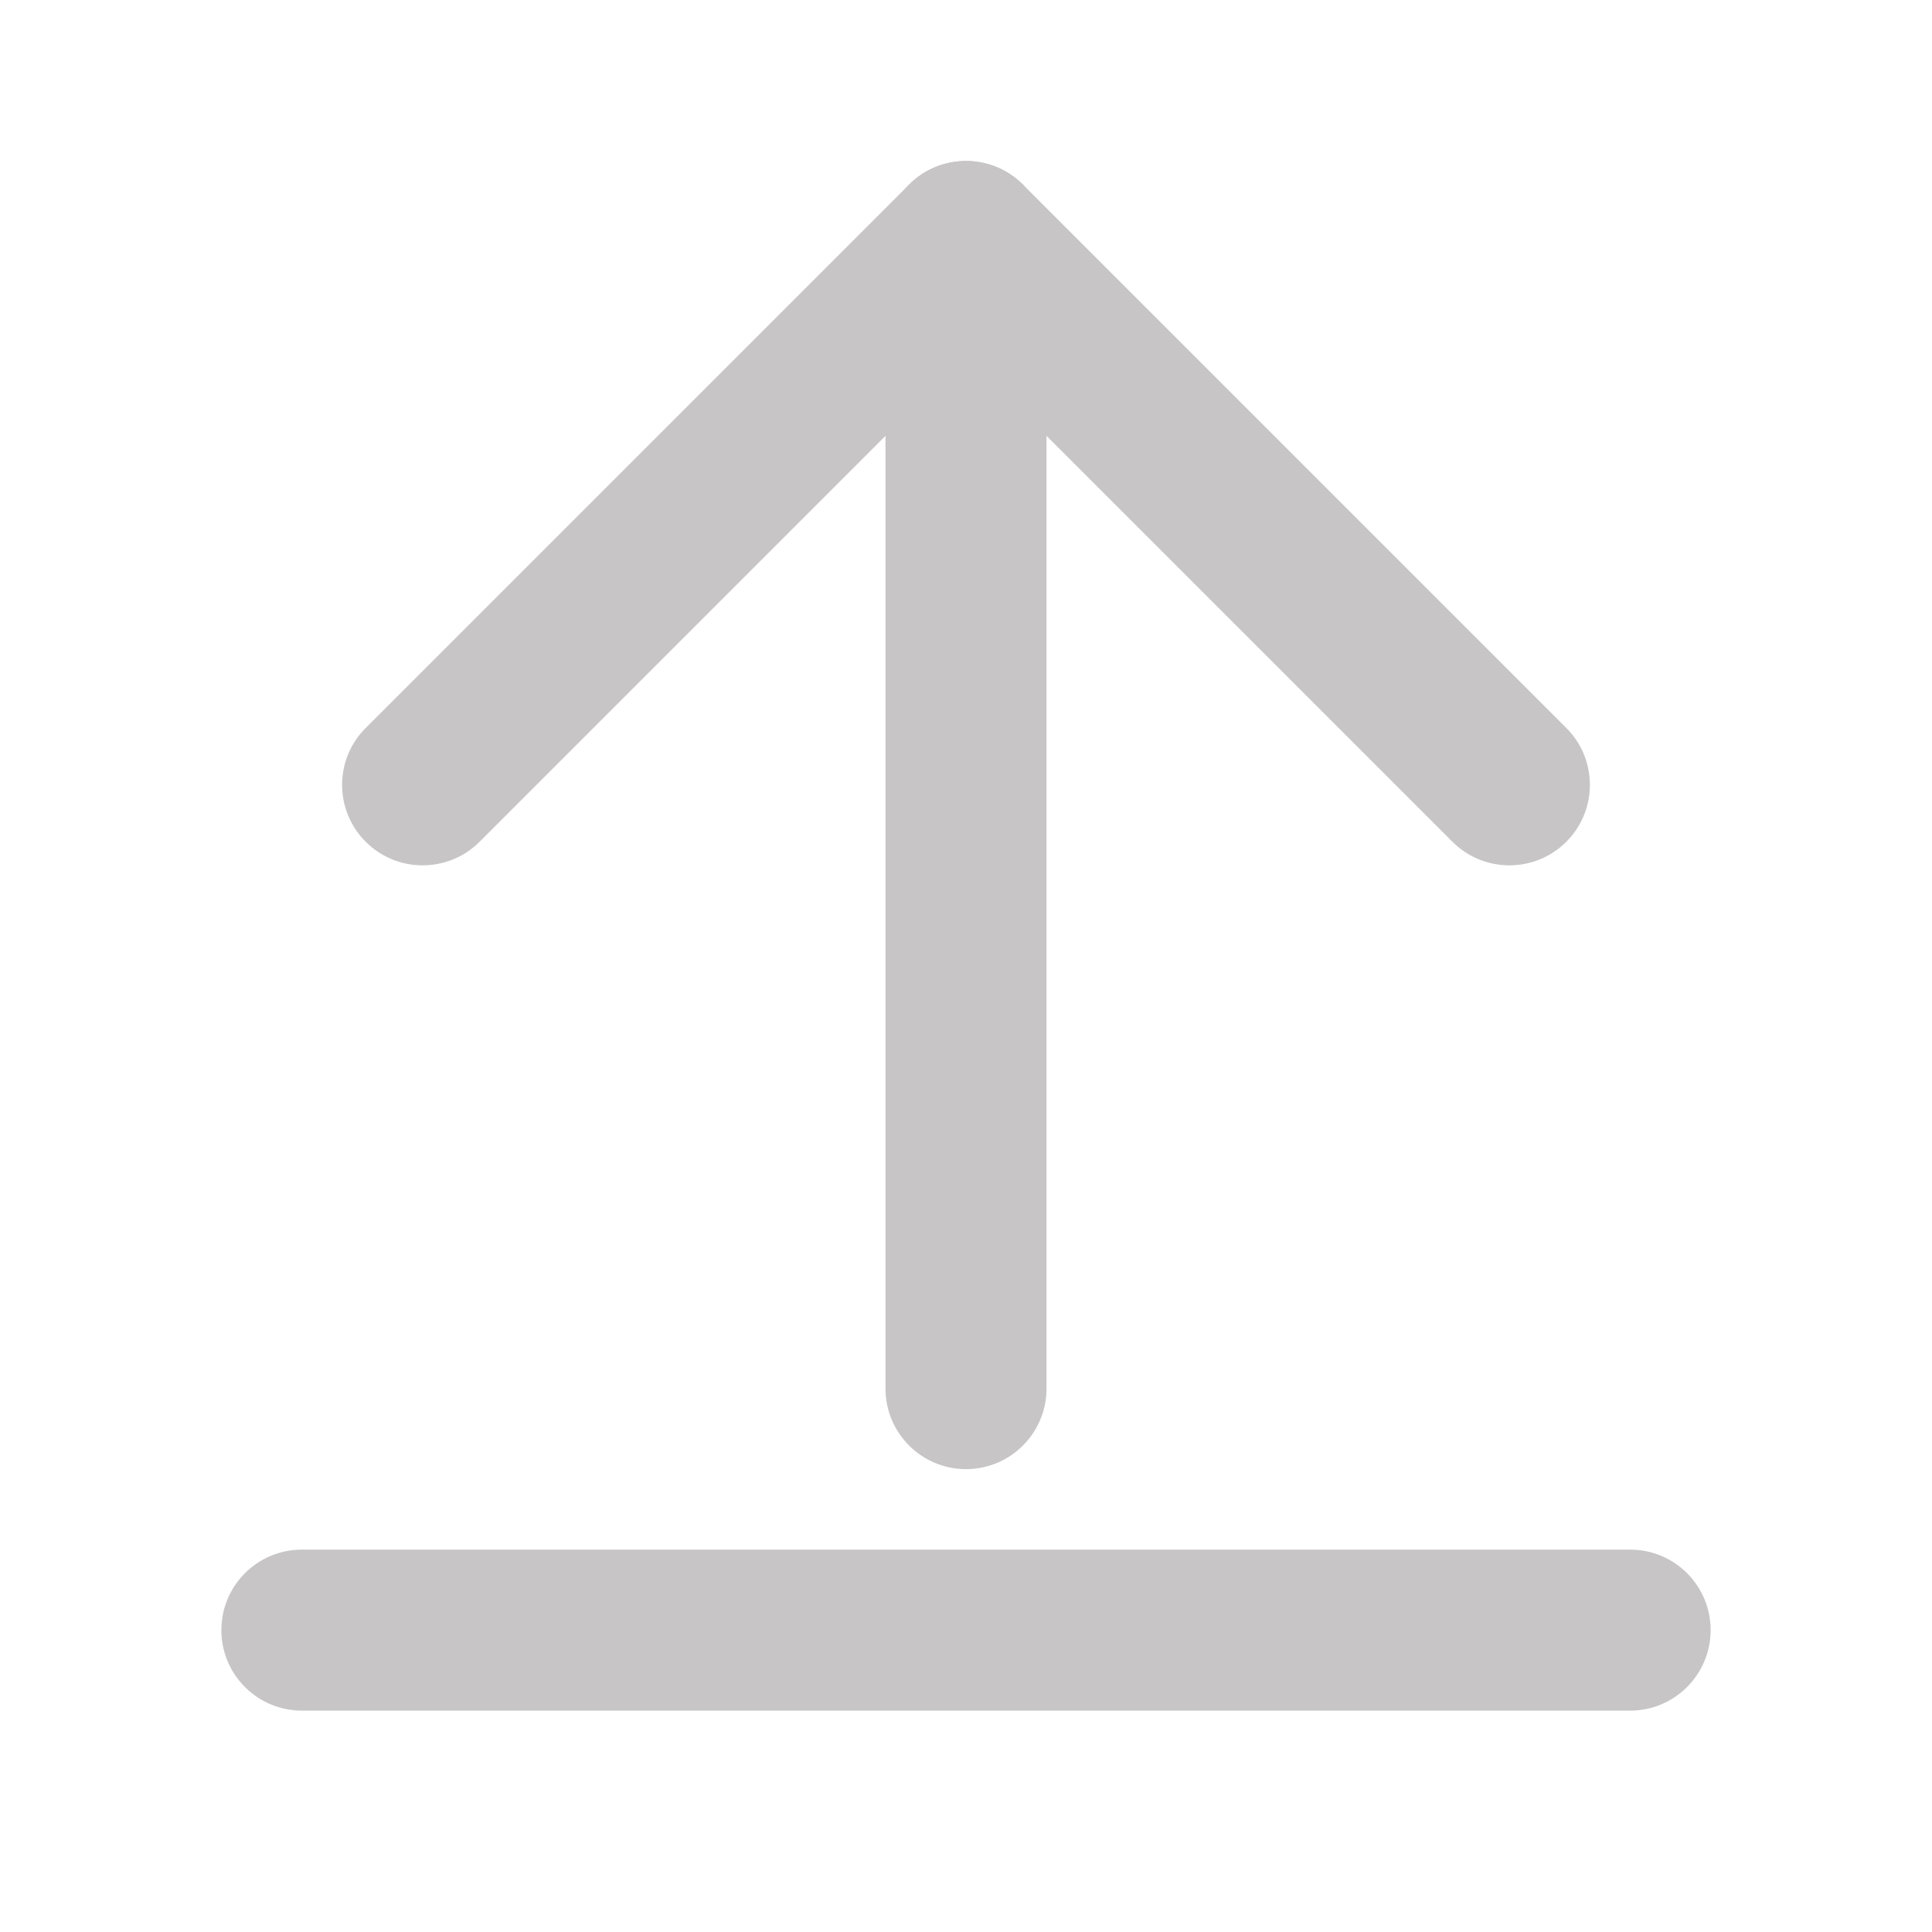
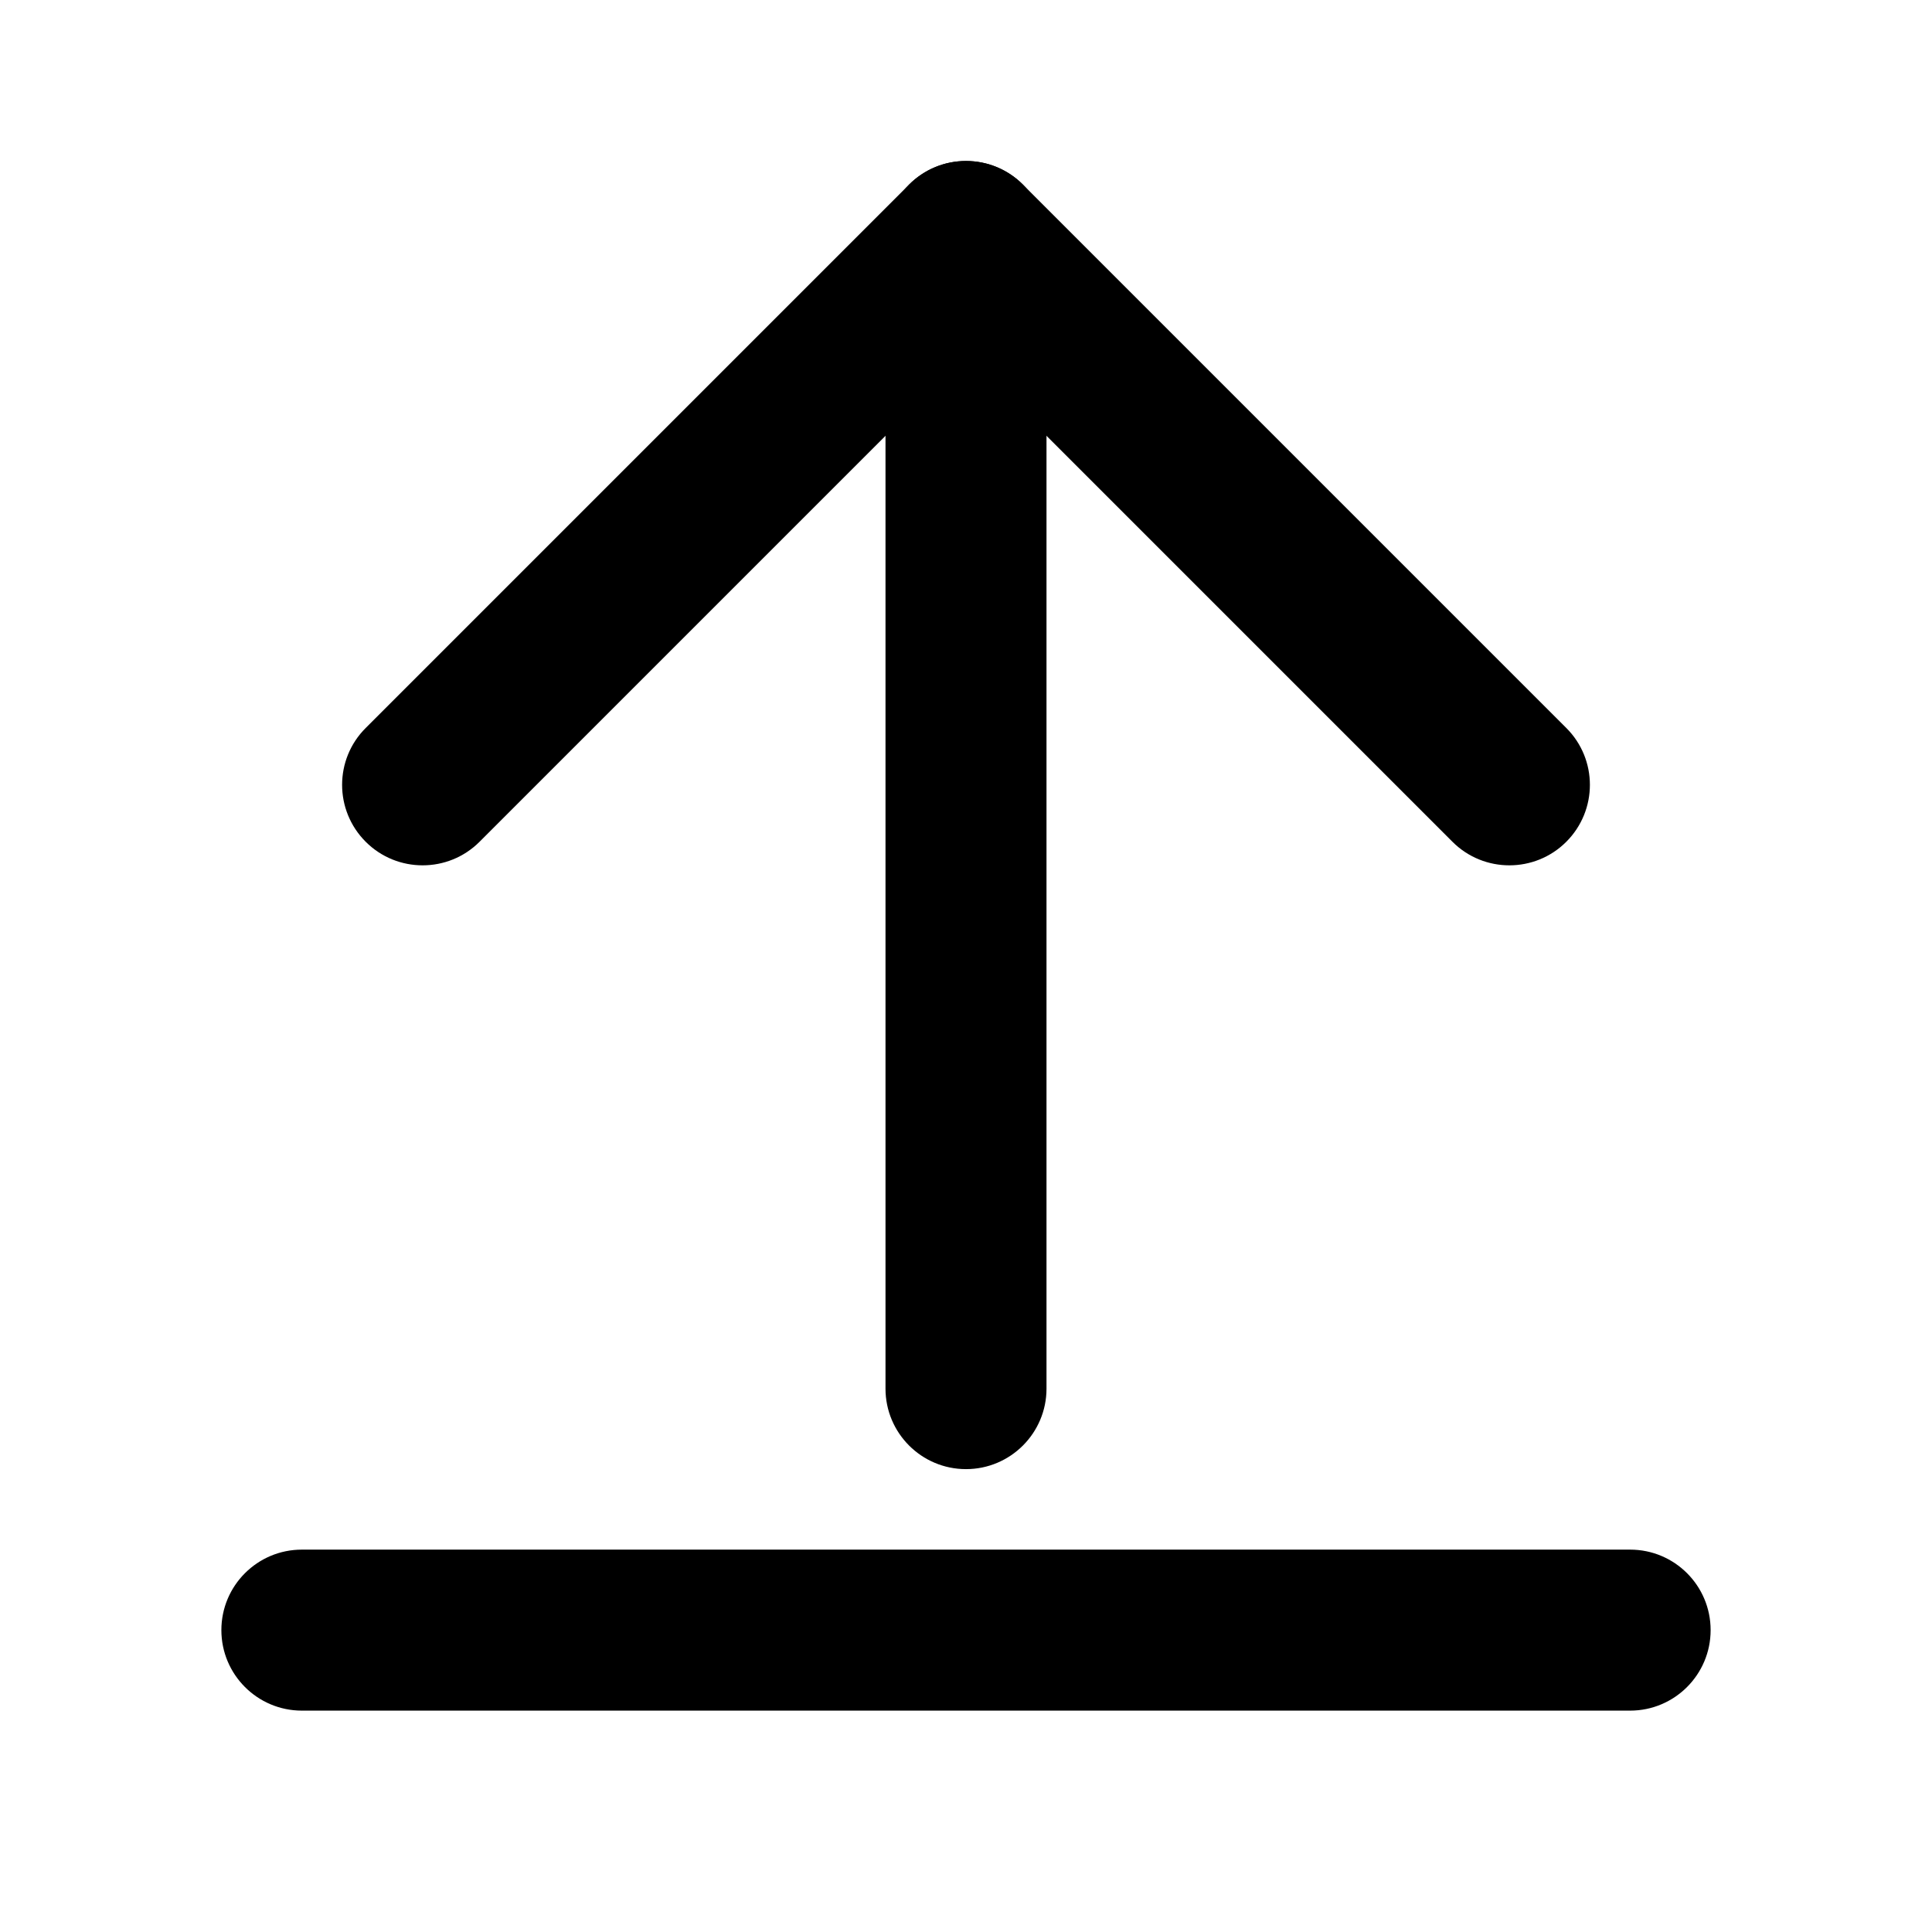
<svg xmlns="http://www.w3.org/2000/svg" width="24" height="24" viewBox="0 0 24 24" fill="none">
-   <path fill-rule="evenodd" clip-rule="evenodd" d="M12 18.25C11.448 18.25 11 17.802 11 17.25L11 3C11 2.447 11.448 2 12 2C12.552 2 13 2.447 13 3L13 17.25C13 17.802 12.552 18.25 12 18.25Z" fill="#C7C5C5" />
-   <path fill-rule="evenodd" clip-rule="evenodd" d="M19.457 10.457C19.067 10.847 18.433 10.847 18.043 10.457L12 4.414L5.957 10.457C5.567 10.847 4.933 10.847 4.543 10.457C4.152 10.066 4.152 9.433 4.543 9.043L11.293 2.293C11.683 1.902 12.317 1.902 12.707 2.293L19.457 9.043C19.848 9.433 19.848 10.066 19.457 10.457Z" fill="#C7C5C5" />
-   <path fill-rule="evenodd" clip-rule="evenodd" d="M2.75 20.25C2.75 19.697 3.198 19.25 3.75 19.25H20.25C20.802 19.25 21.25 19.697 21.25 20.25C21.25 20.802 20.802 21.25 20.25 21.25H3.75C3.198 21.25 2.75 20.802 2.75 20.25Z" fill="#C7C5C5" />
+   <path fill-rule="evenodd" clip-rule="evenodd" d="M12 18.25C11.448 18.25 11 17.802 11 17.25L11 3C11 2.447 11.448 2 12 2C12.552 2 13 2.447 13 3L13 17.25C13 17.802 12.552 18.25 12 18.25Z" fill="currentColor" />
+   <path fill-rule="evenodd" clip-rule="evenodd" d="M19.457 10.457C19.067 10.847 18.433 10.847 18.043 10.457L12 4.414L5.957 10.457C5.567 10.847 4.933 10.847 4.543 10.457C4.152 10.066 4.152 9.433 4.543 9.043L11.293 2.293C11.683 1.902 12.317 1.902 12.707 2.293L19.457 9.043C19.848 9.433 19.848 10.066 19.457 10.457Z" fill="currentColor" />
+   <path fill-rule="evenodd" clip-rule="evenodd" d="M2.75 20.25C2.75 19.697 3.198 19.25 3.75 19.25H20.25C20.802 19.25 21.25 19.697 21.25 20.25C21.25 20.802 20.802 21.25 20.25 21.25H3.75C3.198 21.25 2.75 20.802 2.75 20.25Z" fill="currentColor" />
</svg>
